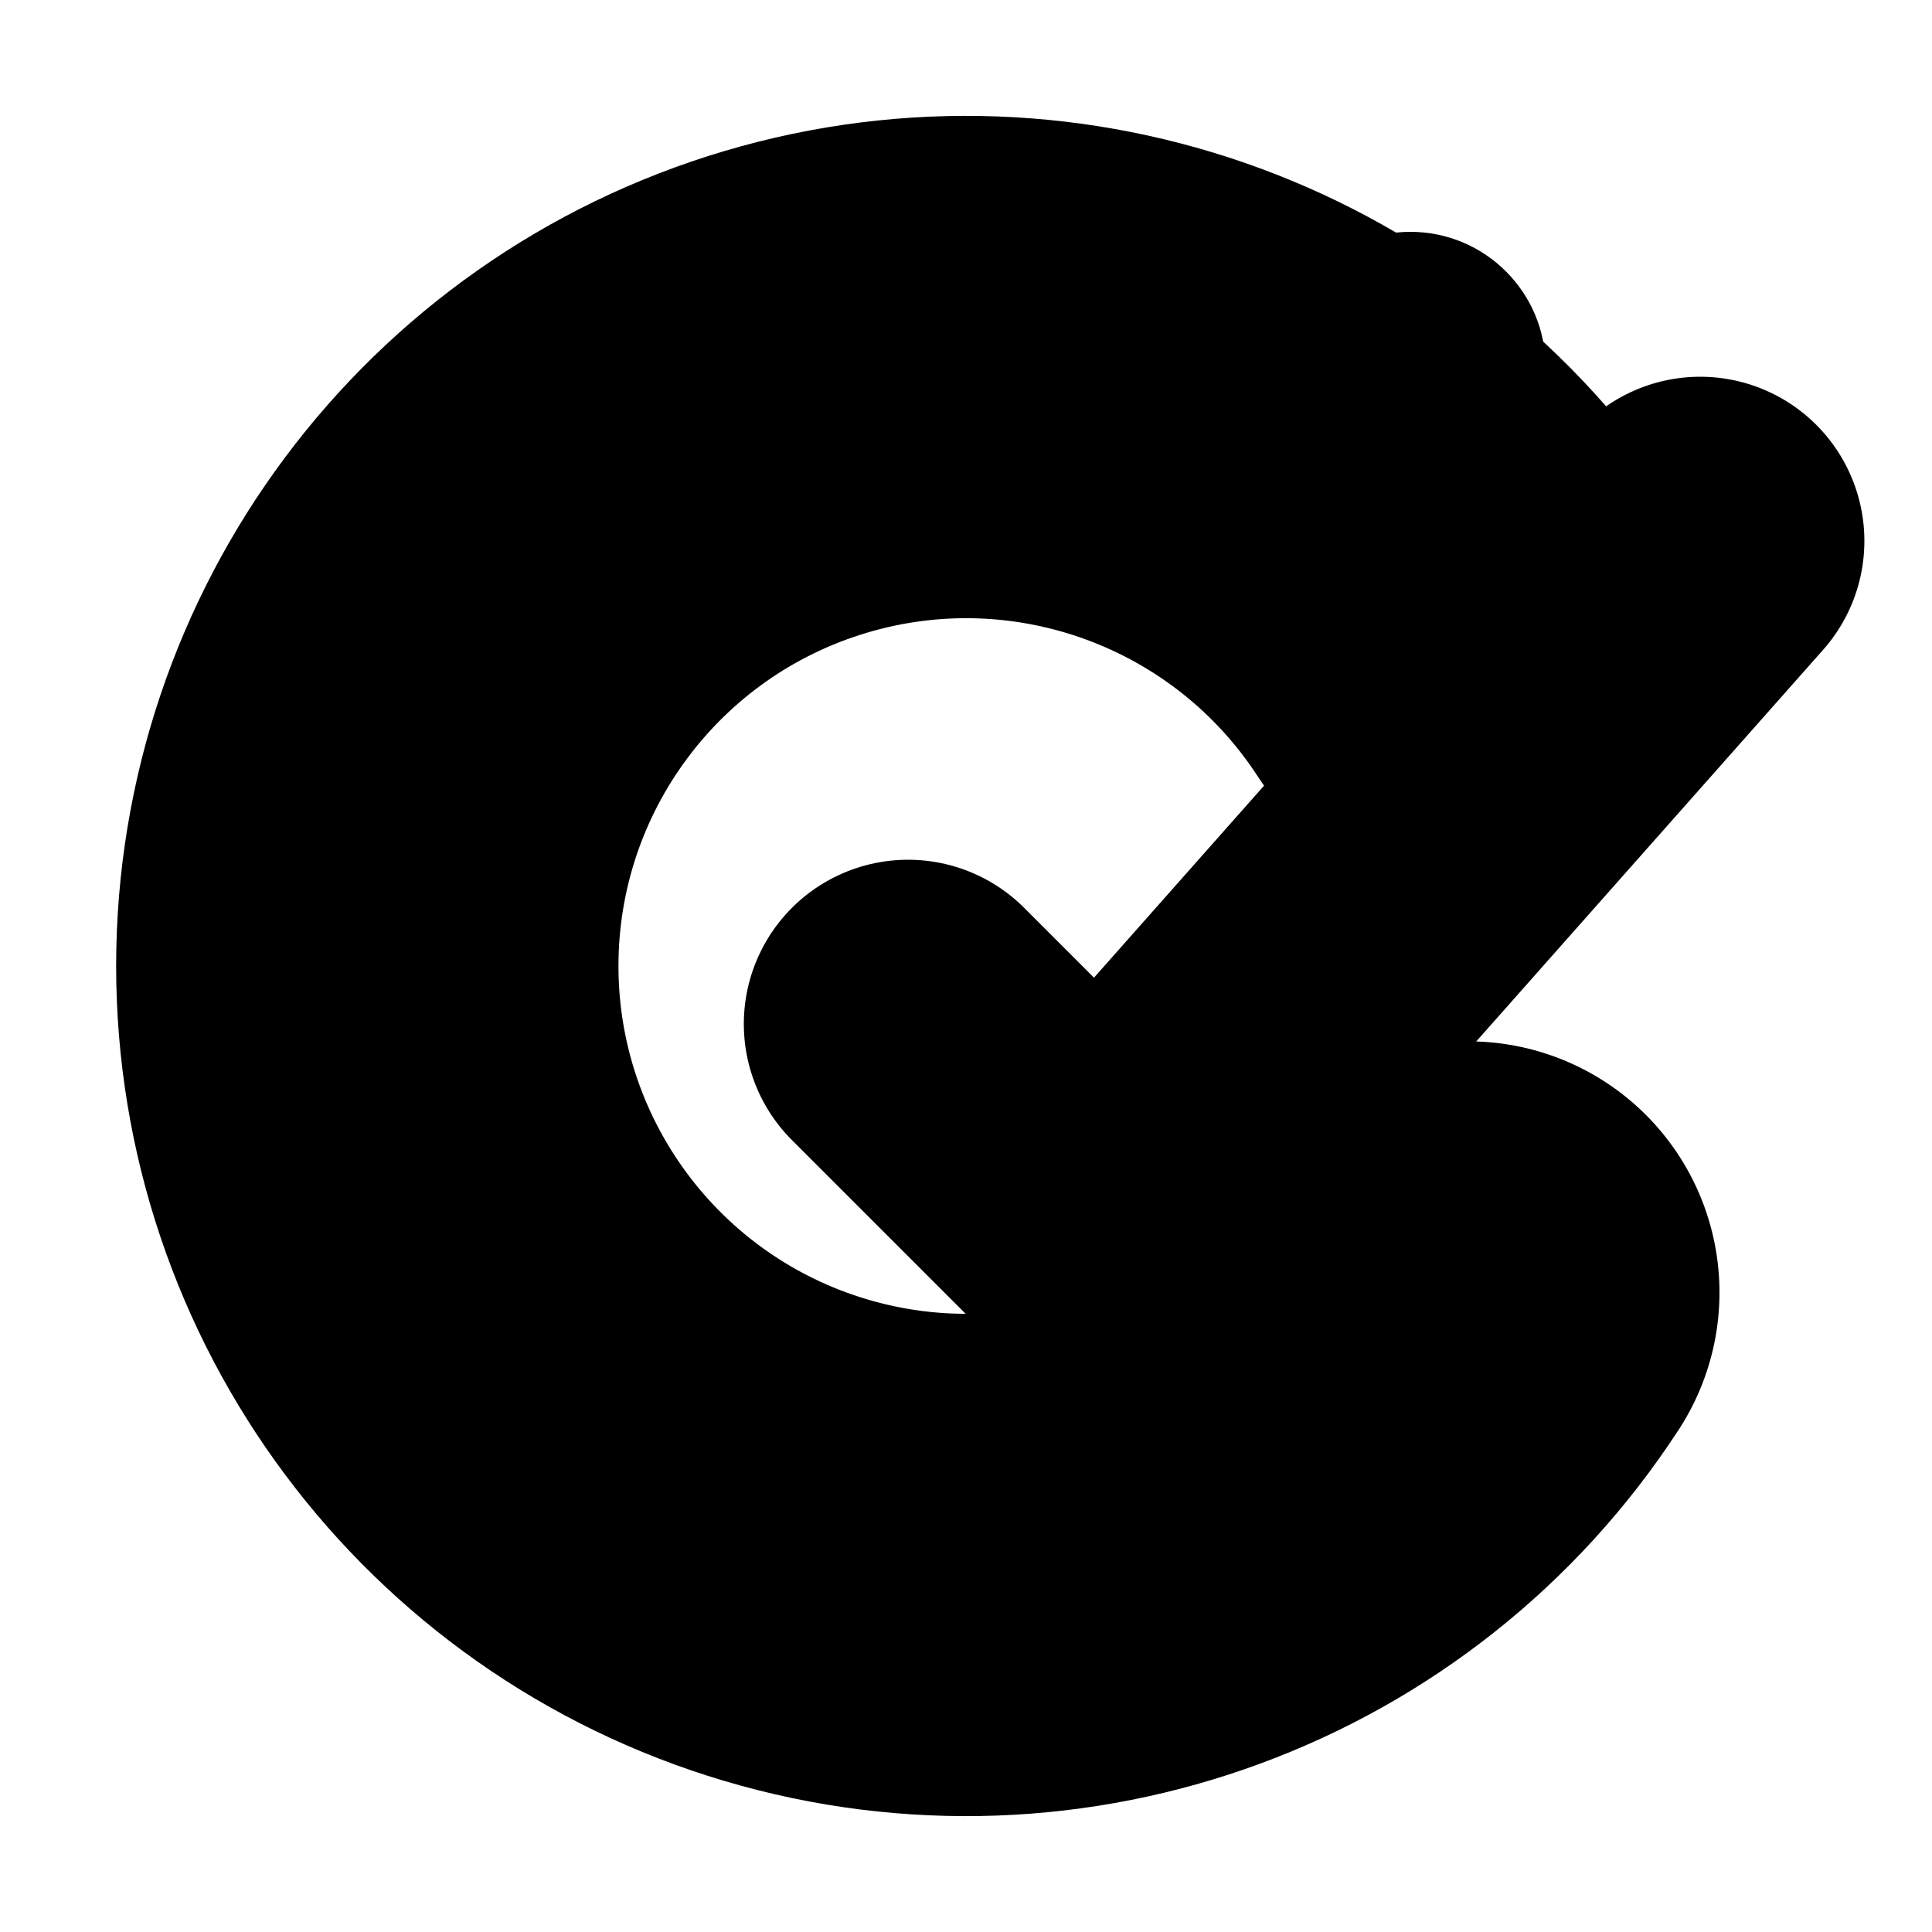
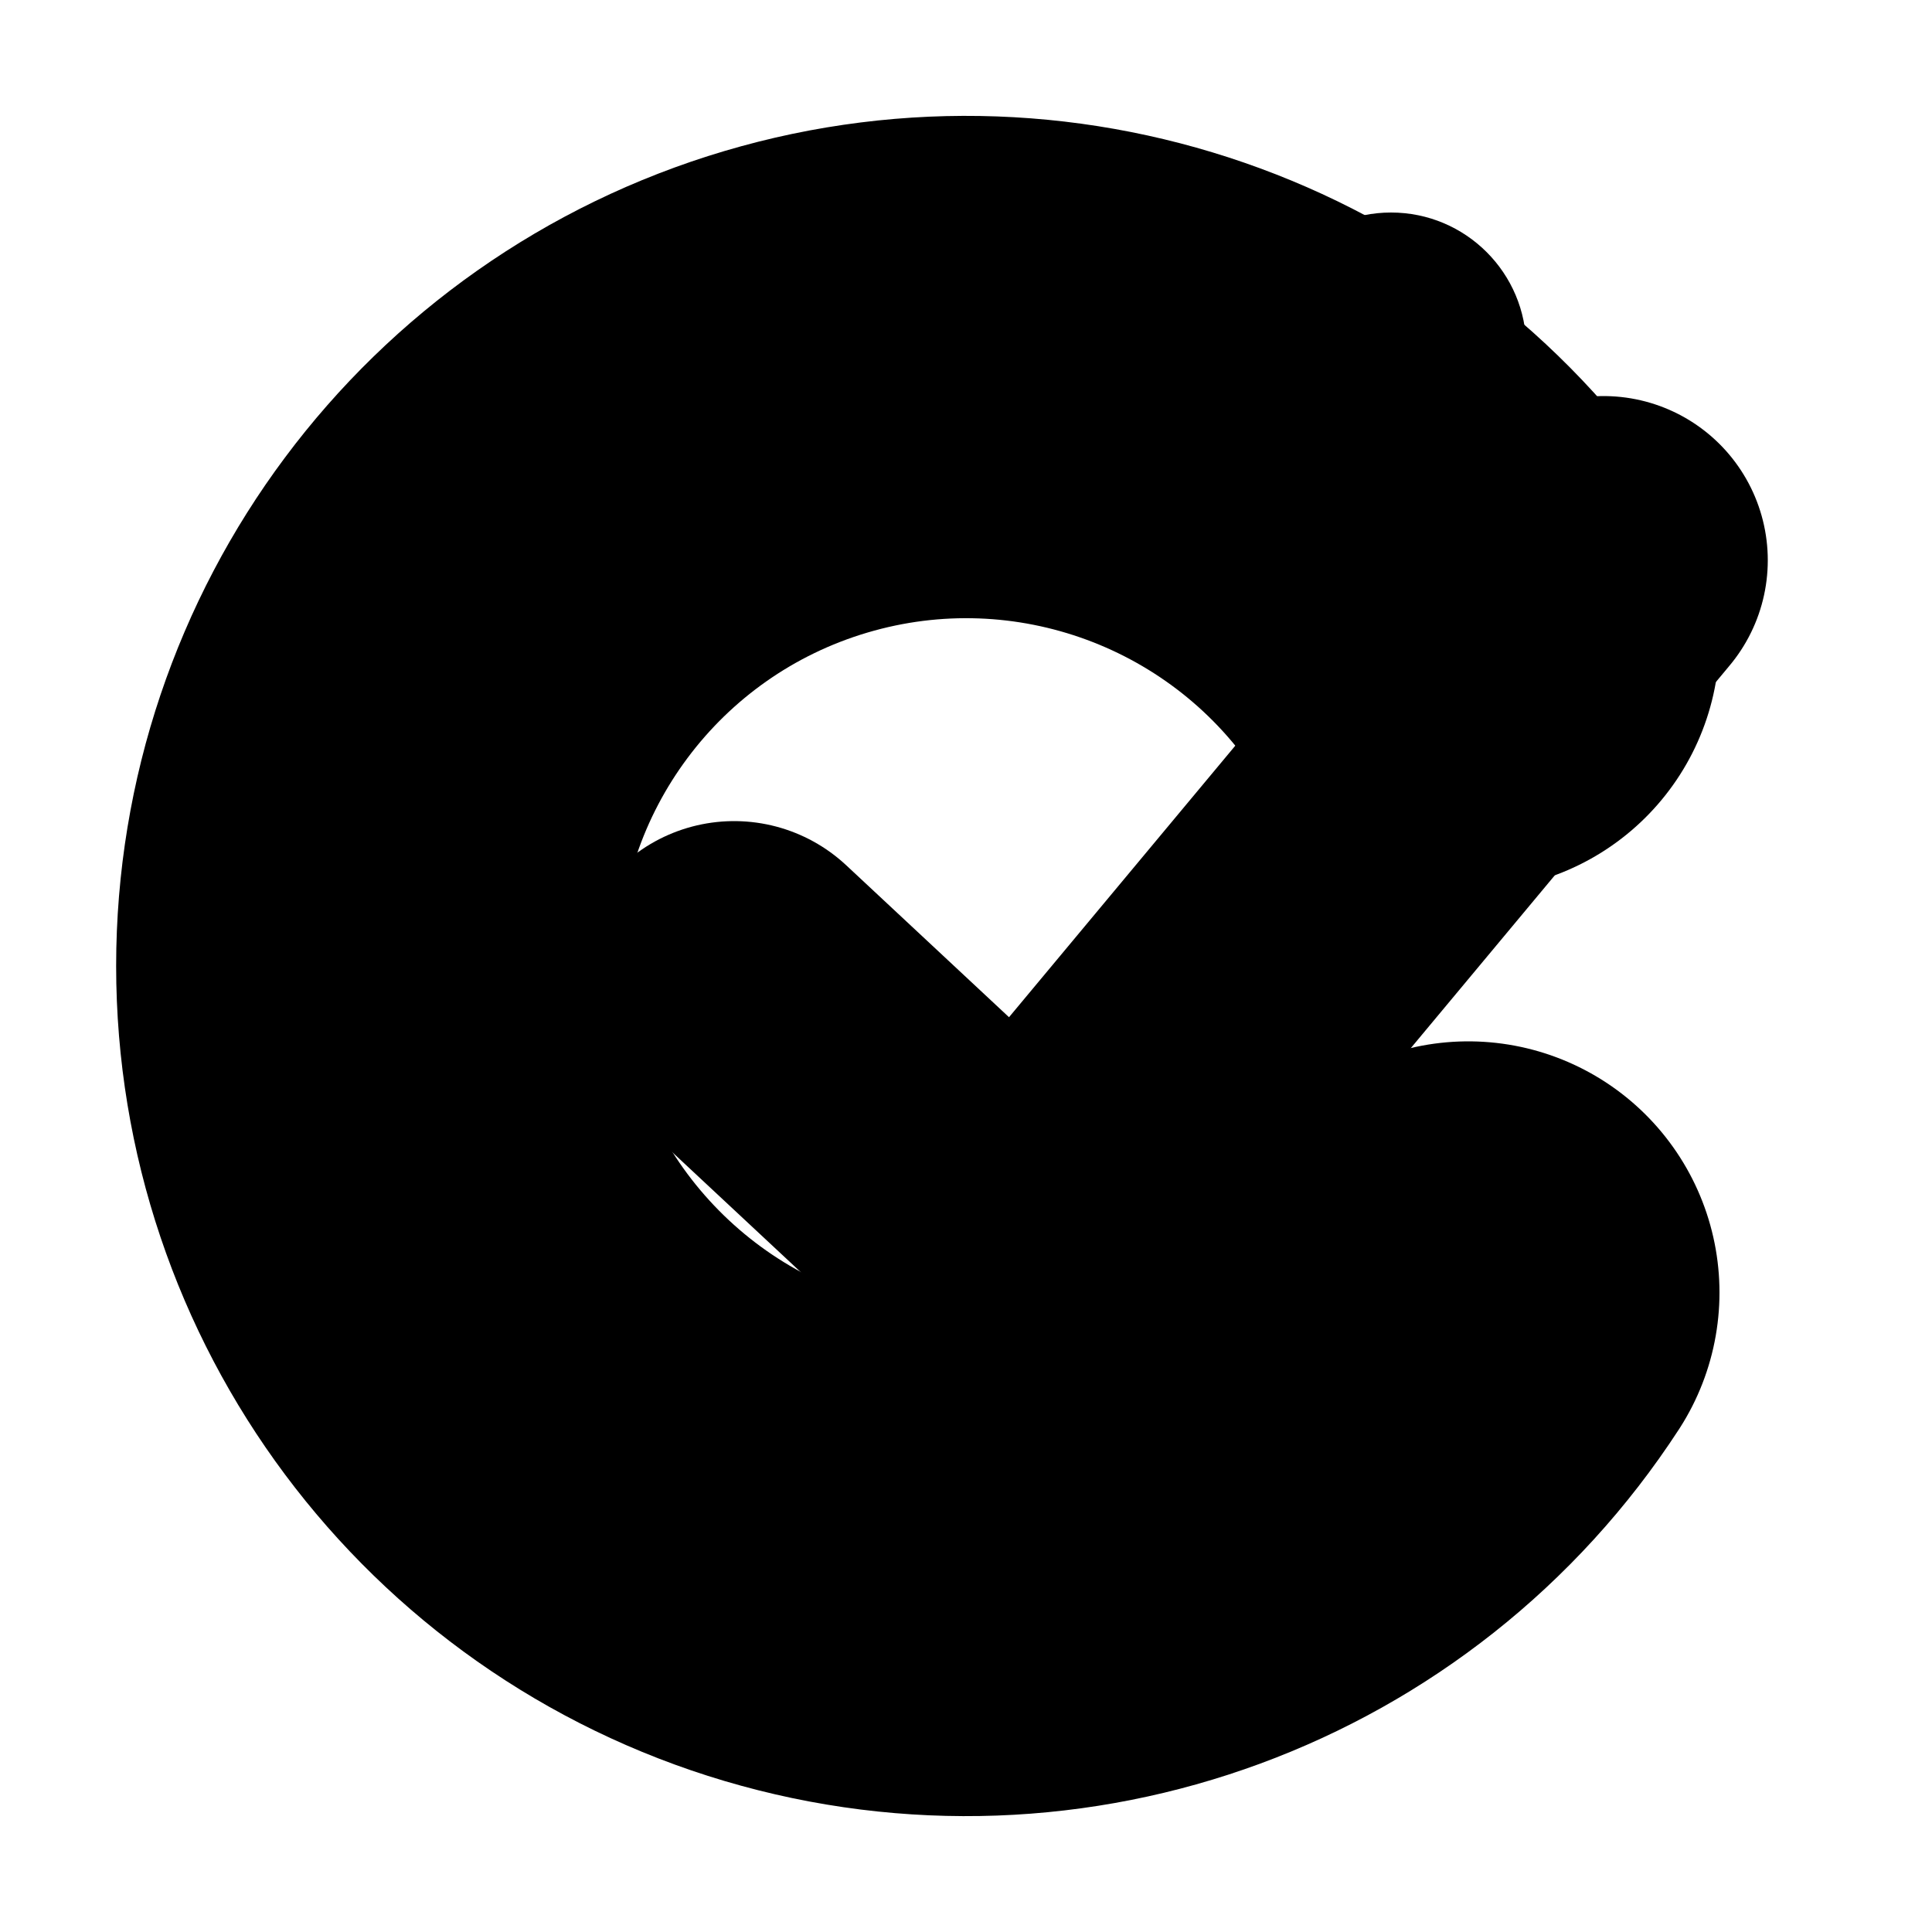
<svg xmlns="http://www.w3.org/2000/svg" viewBox="0 0 100 100">
  <path d="M 76.0 66.9 A 31 31 0 1 1 76.0 33.1" fill="none" stroke="#000" stroke-width="26" stroke-linecap="round" />
-   <path d="M 47 53 L 57 63 L 88 28" fill="none" stroke="#000" stroke-width="17" stroke-linecap="round" stroke-linejoin="round" />
-   <circle cx="73" cy="19" r="7" fill="#000" />
+   <path d="M 38 51 L 53 65 L 83 29" fill="none" stroke="#000" stroke-width="17" stroke-linecap="round" stroke-linejoin="round" />
+   <circle cx="72" cy="18" r="7" fill="#000" />
</svg>
